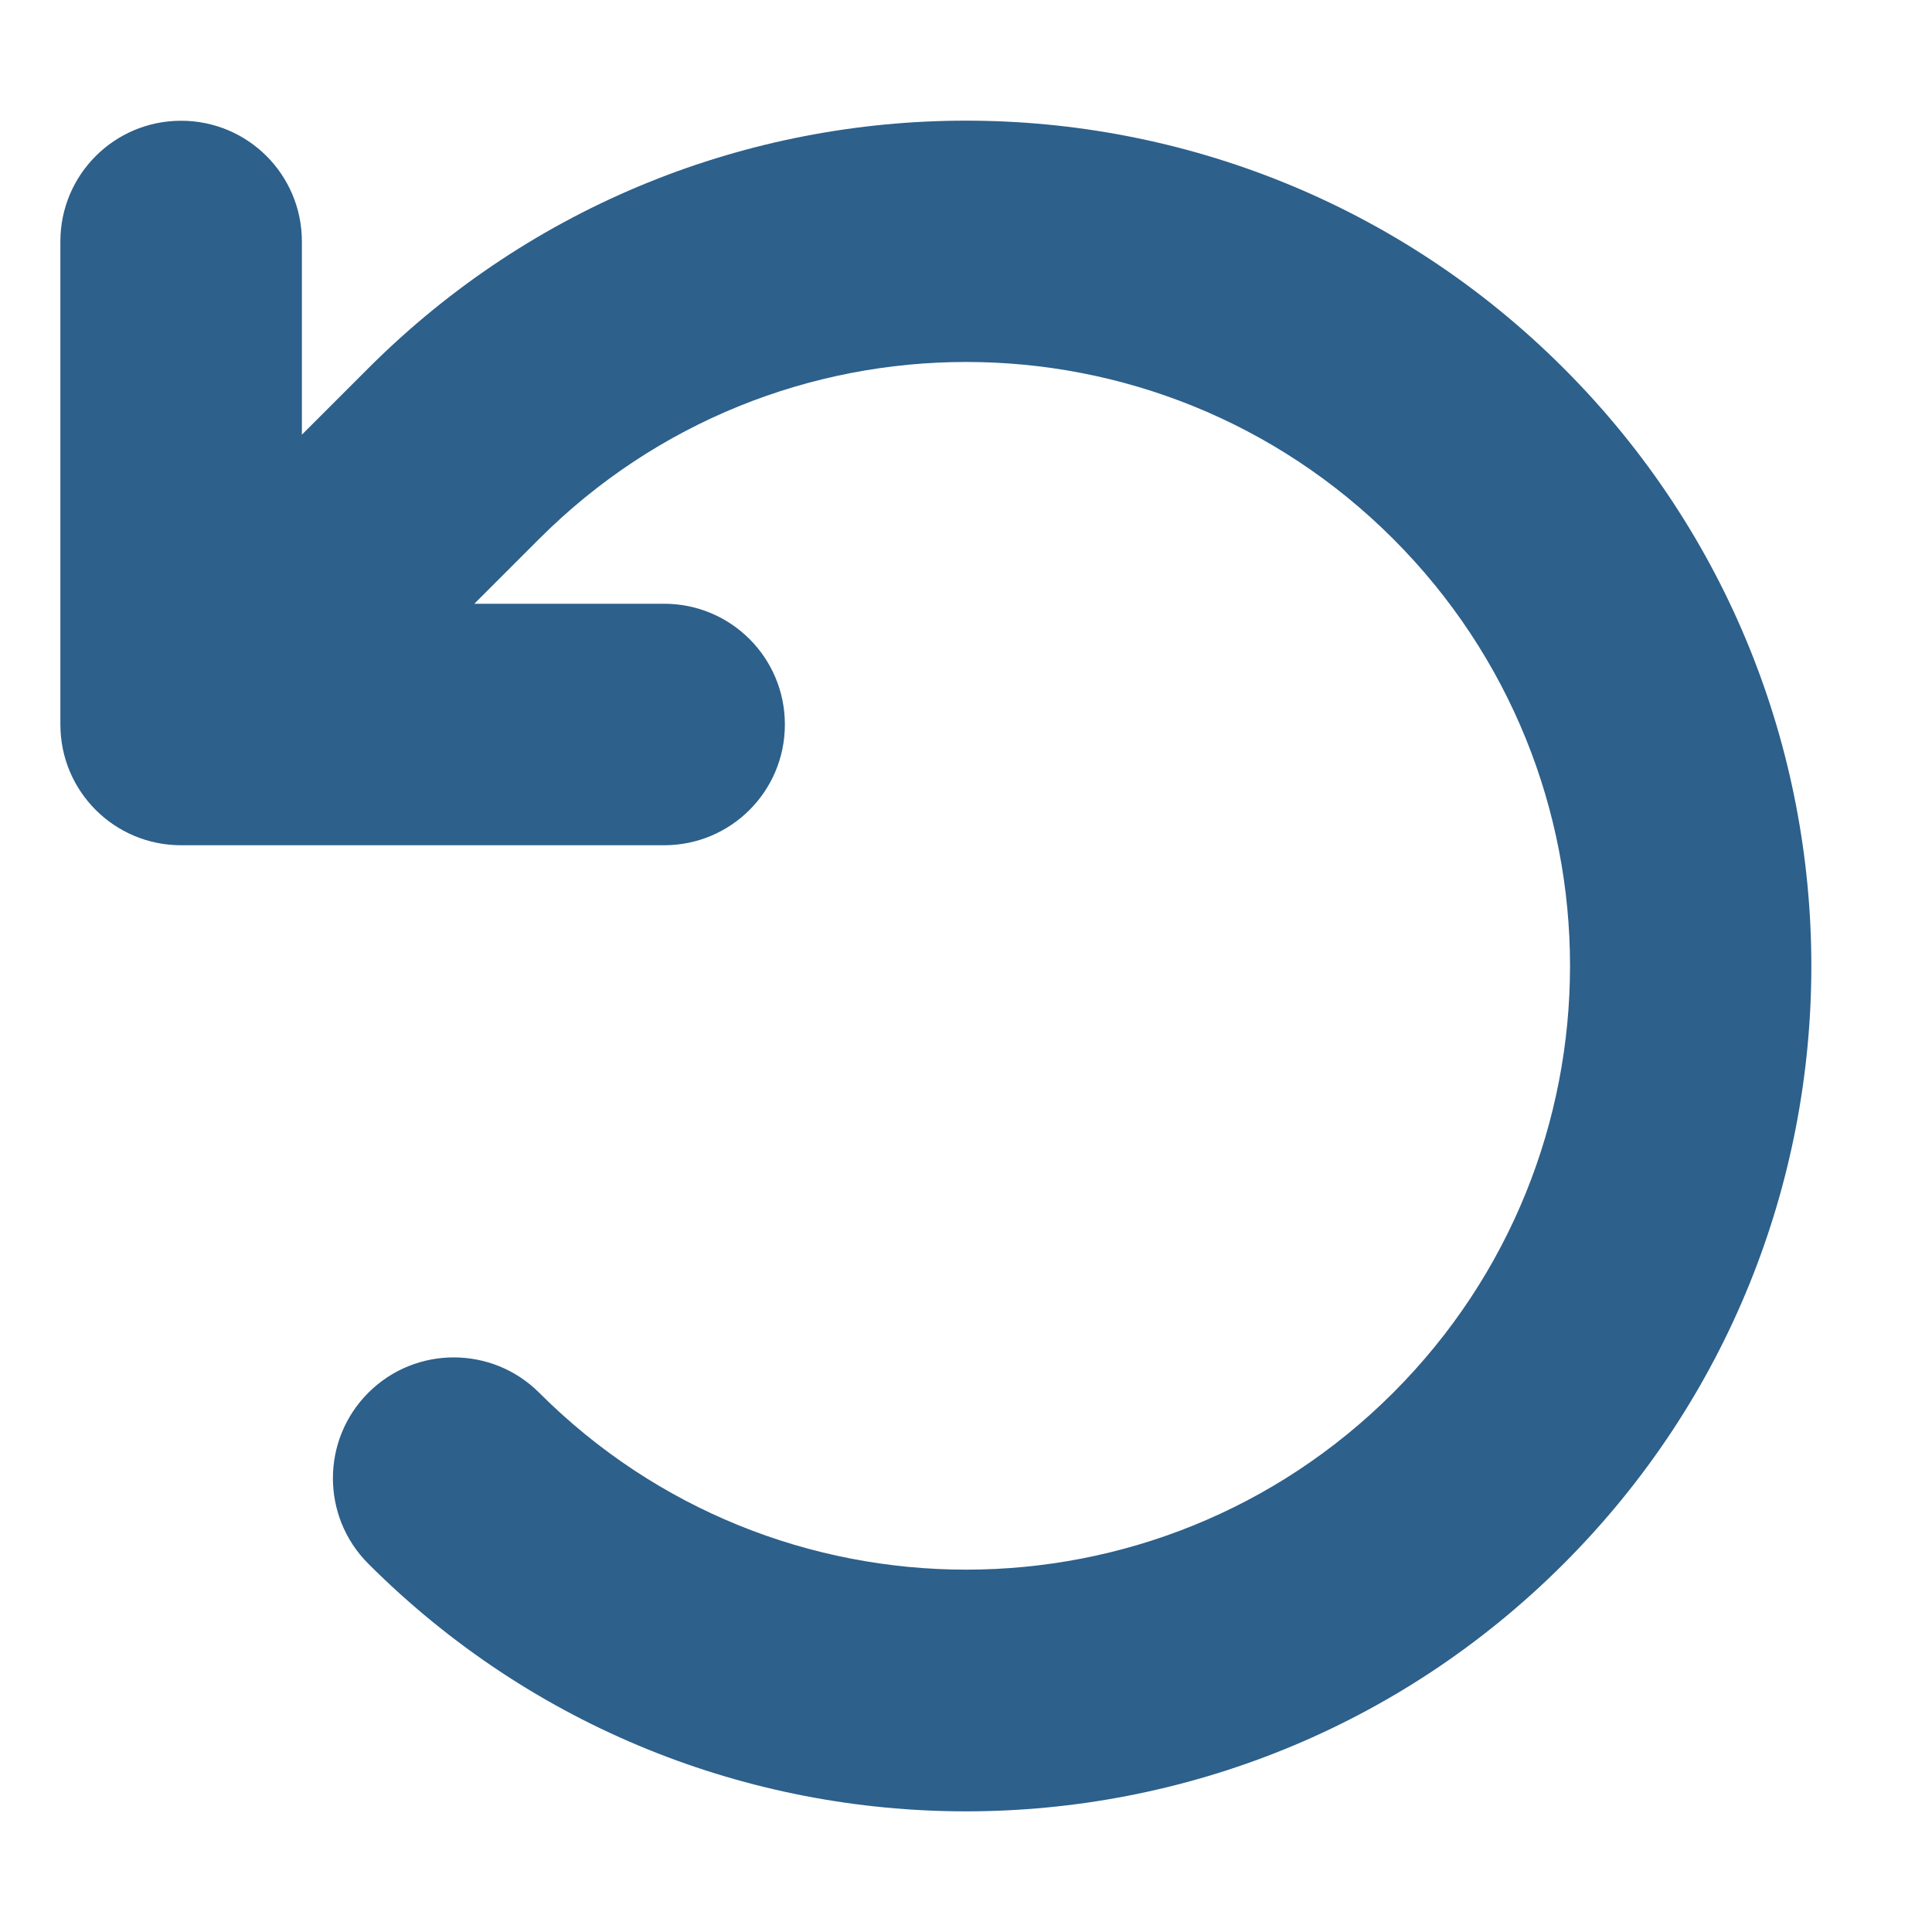
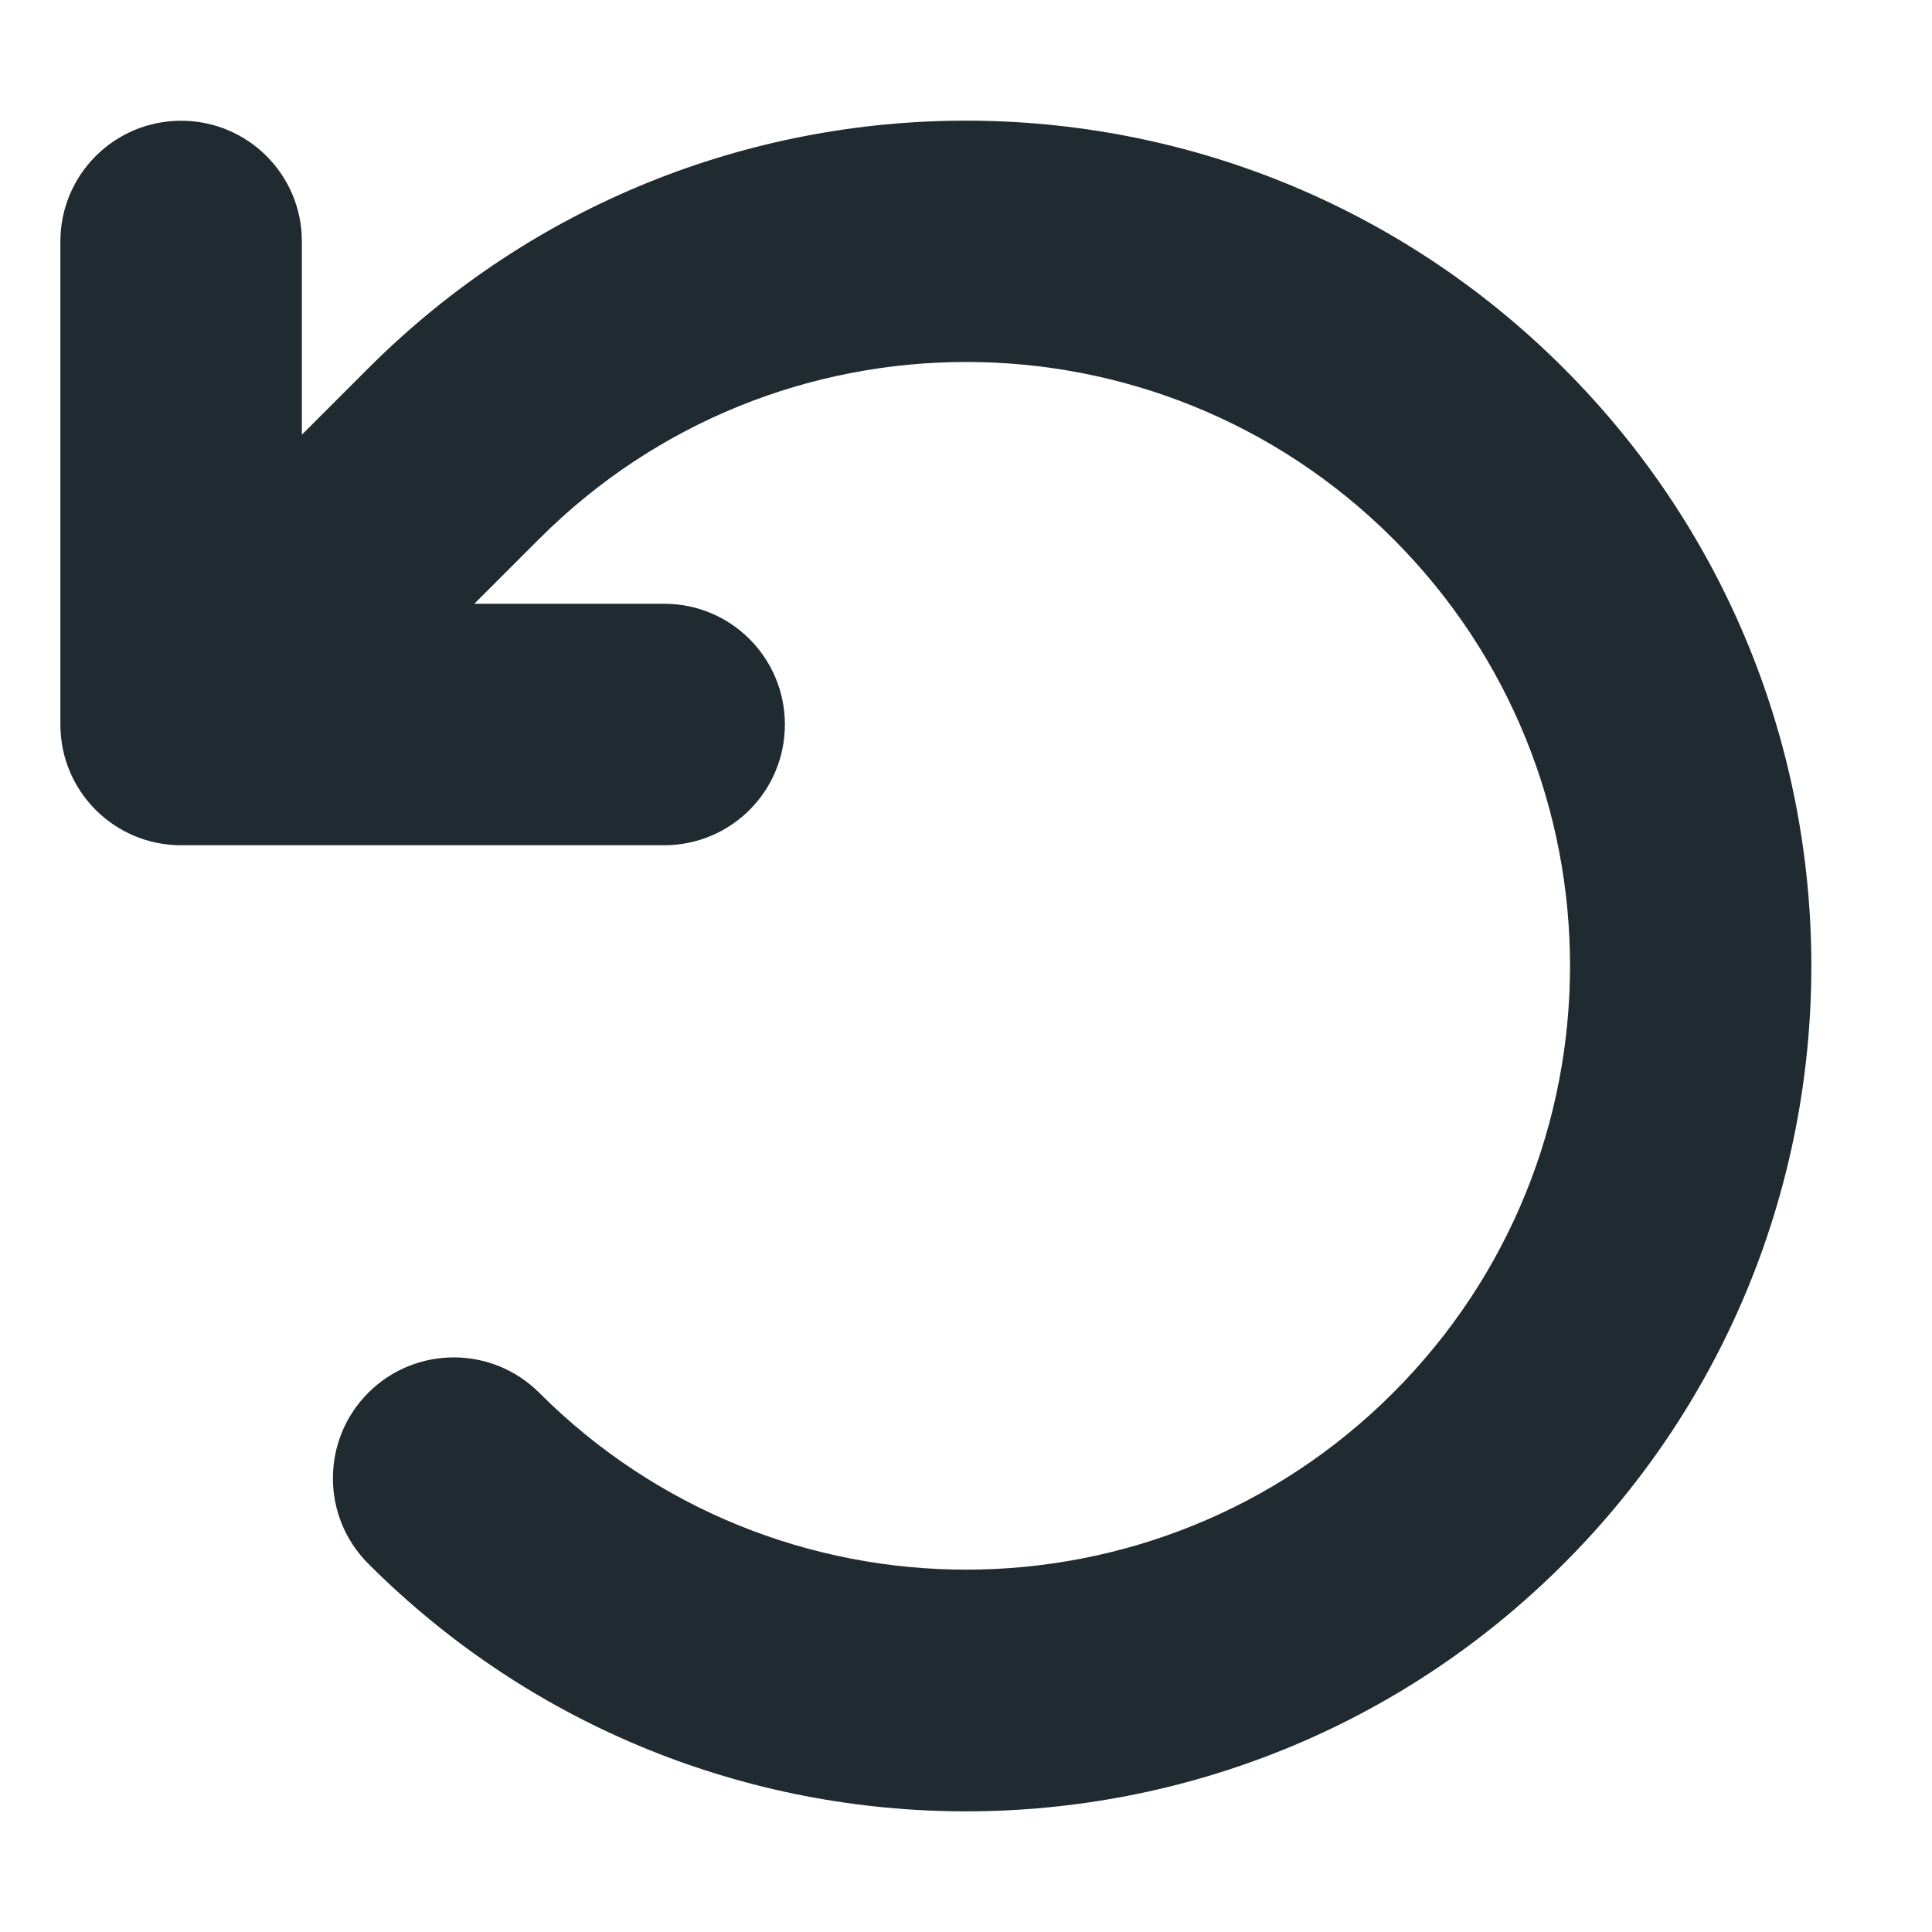
<svg xmlns="http://www.w3.org/2000/svg" viewBox="0 0 512 512">
-   <path fill="#2d608b" d="M125.7 160H176c17.7 0 32 14.3 32 32s-14.3 32-32 32H48c-17.7 0-32-14.3-32-32V64c0-17.7 14.3-32 32-32s32 14.3 32 32v51.2L97.6 97.6c87.5-87.5 229.3-87.5 316.8 0s87.5 229.3 0 316.8s-229.3 87.5-316.8 0c-12.5-12.5-12.5-32.8 0-45.3s32.8-12.5 45.3 0c62.5 62.5 163.8 62.5 226.3 0s62.5-163.8 0-226.3s-163.8-62.5-226.3 0L125.7 160z" />
+   <path fill="#202a31" d="M125.7 160H176c17.7 0 32 14.3 32 32s-14.3 32-32 32H48c-17.7 0-32-14.3-32-32V64c0-17.7 14.3-32 32-32s32 14.3 32 32v51.2L97.6 97.6c87.5-87.5 229.3-87.5 316.8 0s87.5 229.3 0 316.8s-229.3 87.5-316.8 0c-12.5-12.5-12.5-32.8 0-45.3s32.8-12.5 45.3 0c62.5 62.5 163.8 62.5 226.3 0s62.5-163.8 0-226.3s-163.8-62.5-226.3 0L125.7 160z" />
</svg>
